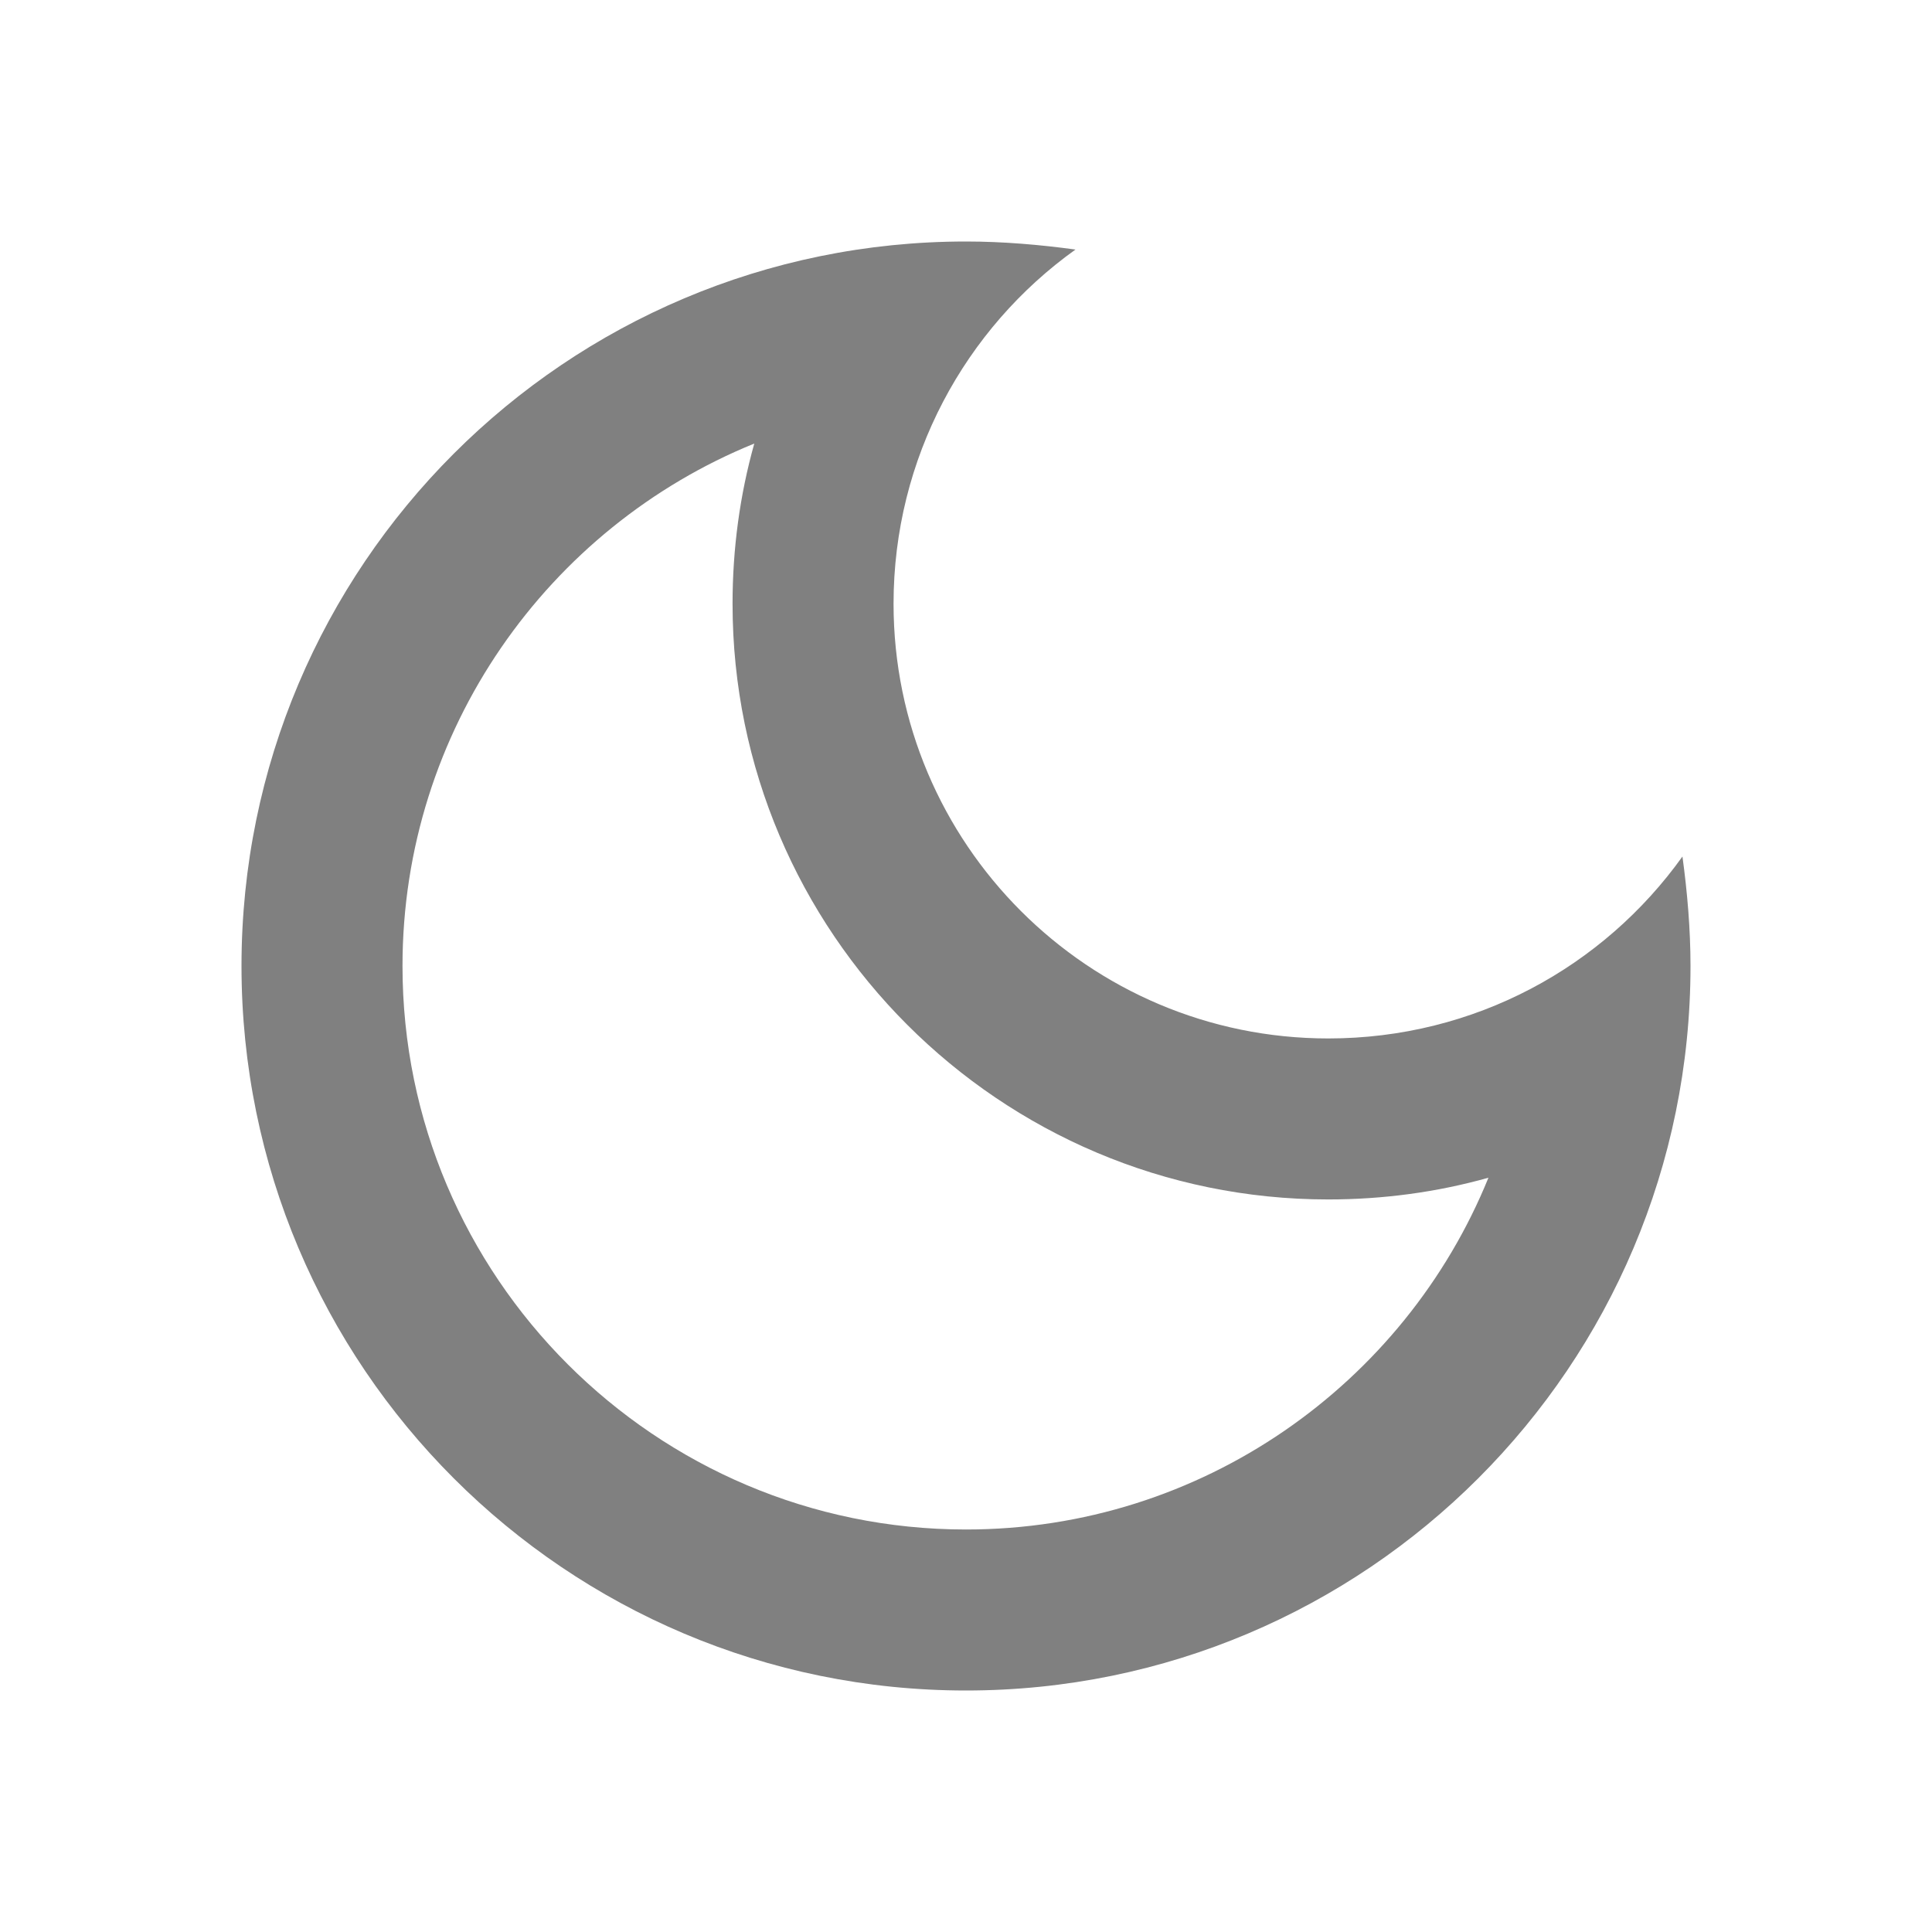
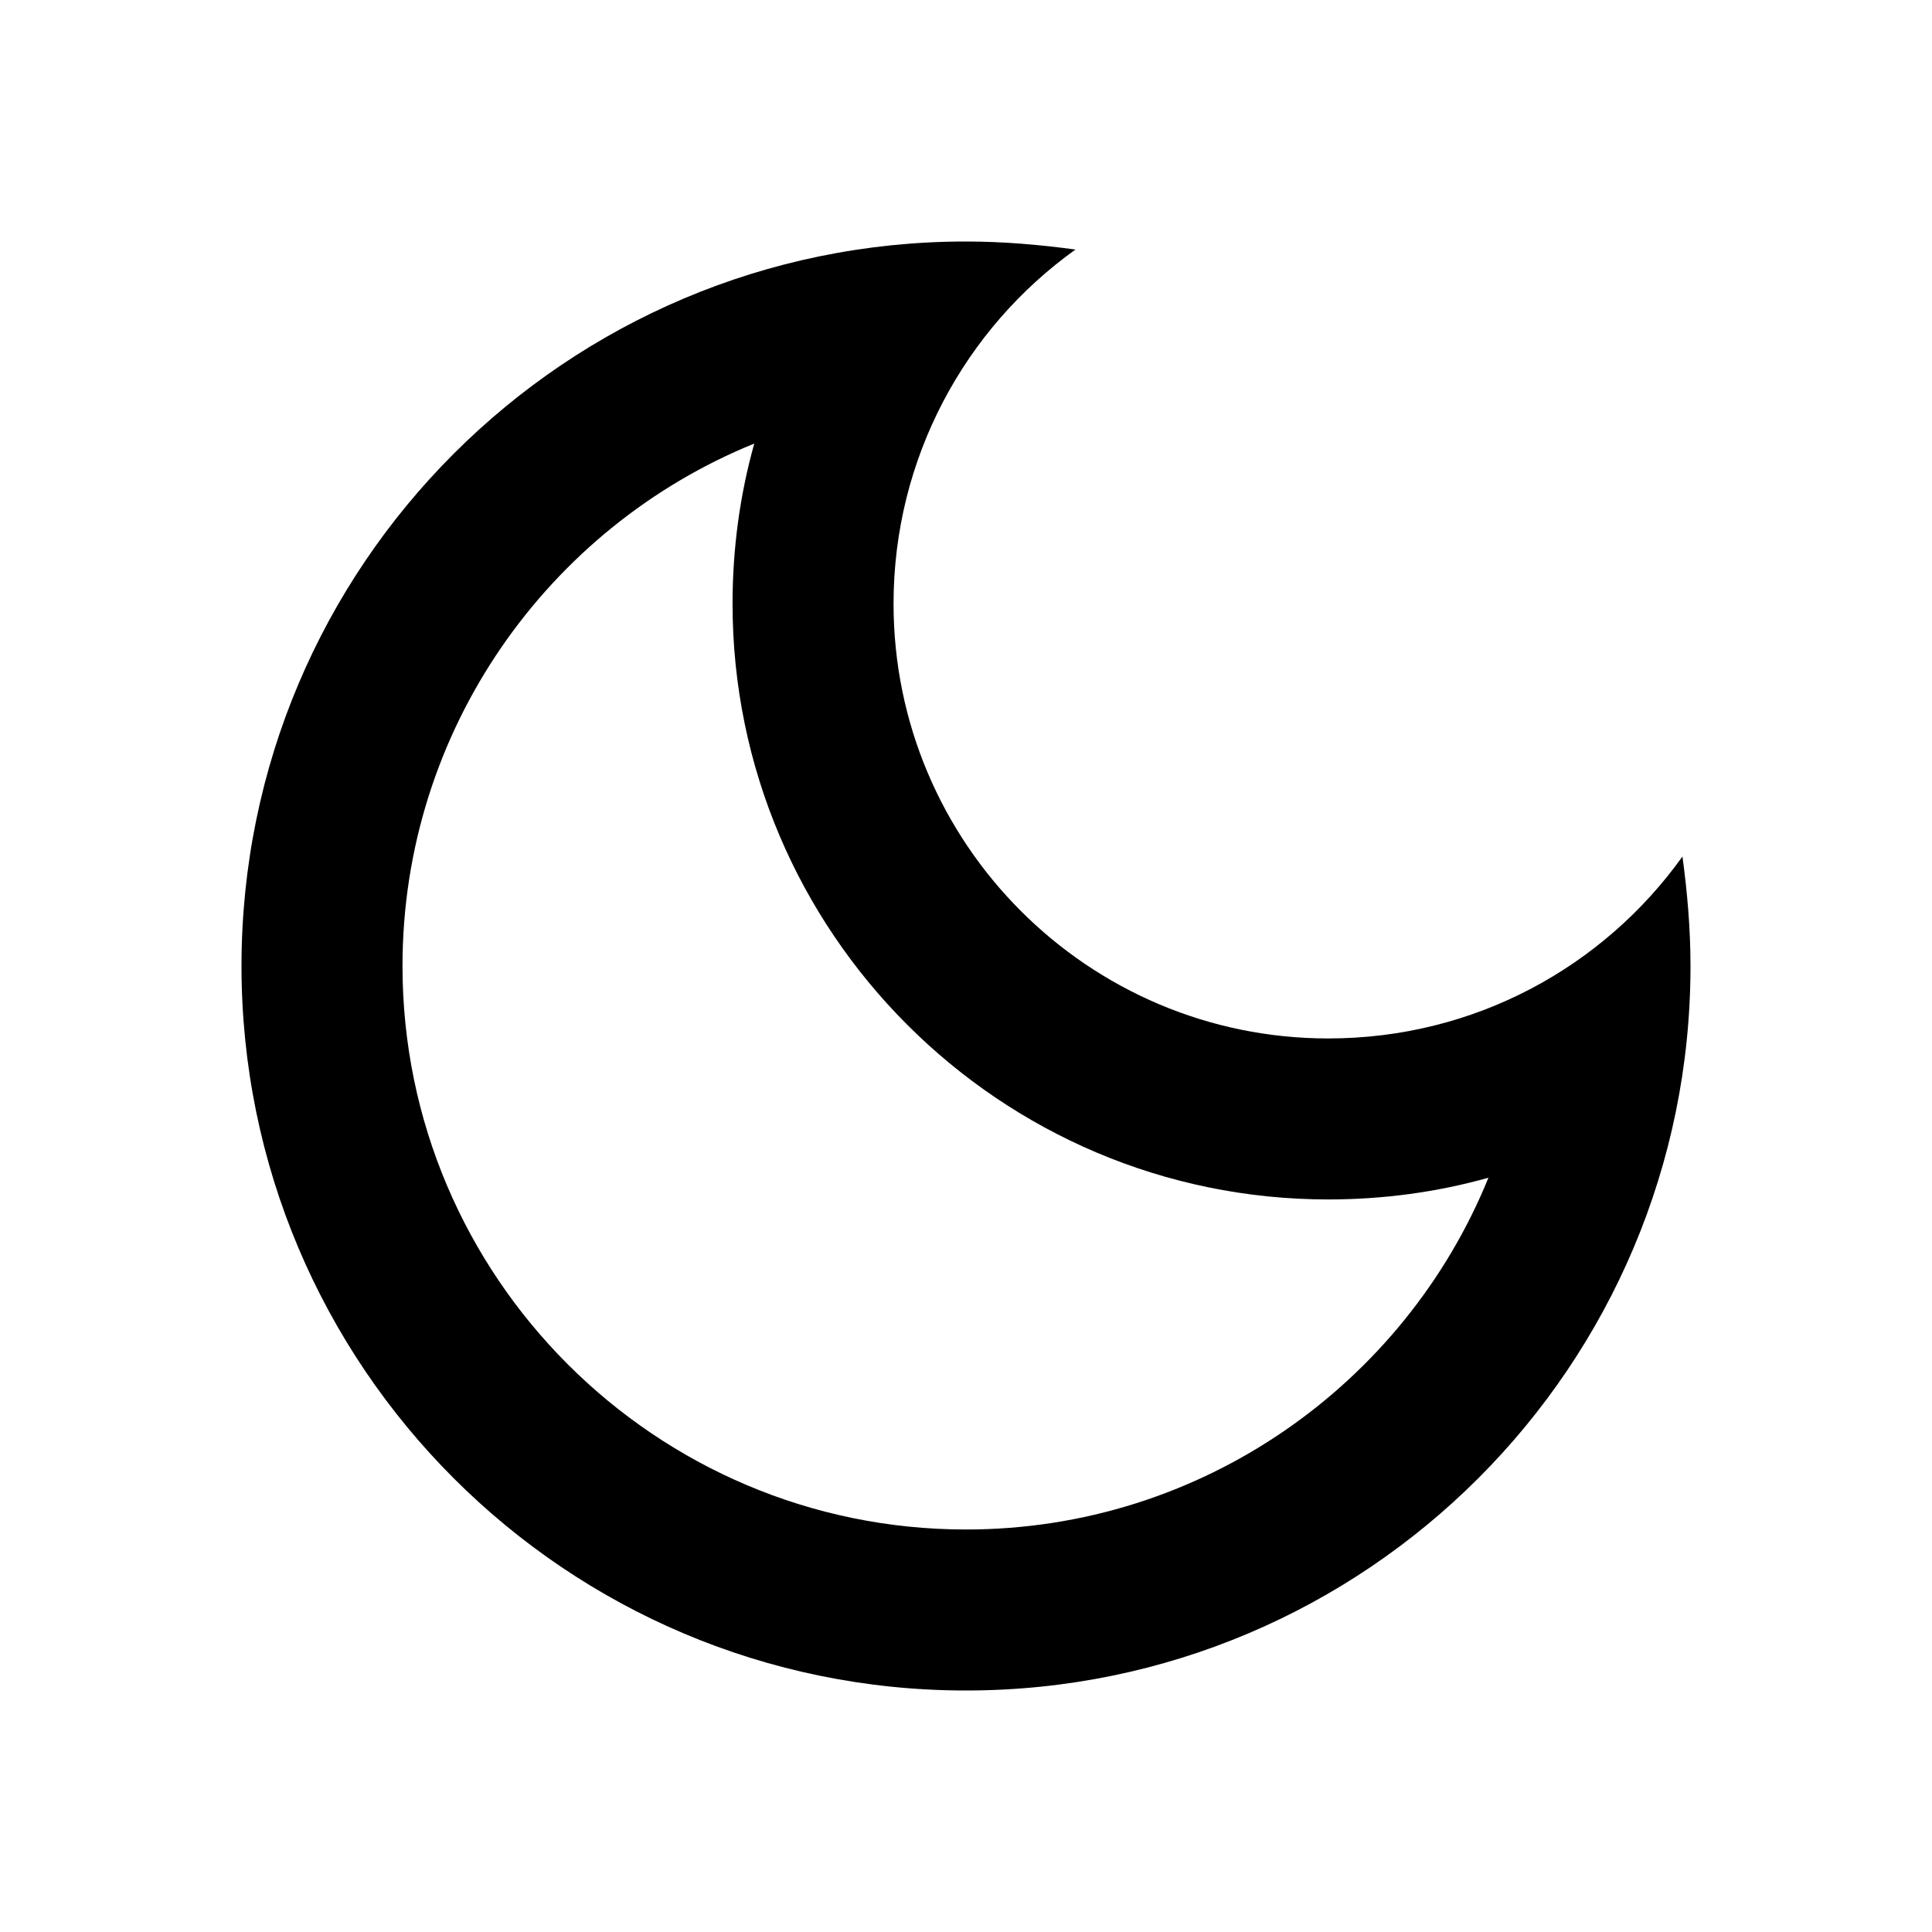
<svg xmlns="http://www.w3.org/2000/svg" version="1.0" viewBox="0 0 24 24" width="24" height="24">
-   <path fill="grey" d="M9.37,5.51C9.19,6.15,9.1,6.82,9.1,7.5c0,4.08,3.32,7.4,7.4,7.4c0.68,0,1.35-0.09,1.99-0.27C17.45,17.19,14.93,19,12,19 c-3.86,0-7-3.14-7-7C5,9.07,6.81,6.55,9.37,5.51z M12,3c-4.97,0-9,4.03-9,9s4.03,9,9,9s9-4.03,9-9c0-0.46-0.04-0.92-0.1-1.36 c-0.98,1.37-2.58,2.26-4.4,2.26c-2.98,0-5.4-2.42-5.4-5.4c0-1.81,0.89-3.42,2.26-4.4C12.92,3.04,12.46,3,12,3L12,3z" />
+   <path fill="black" d="M9.37,5.51C9.19,6.15,9.1,6.82,9.1,7.5c0,4.08,3.32,7.4,7.4,7.4c0.68,0,1.35-0.09,1.99-0.27C17.45,17.19,14.93,19,12,19 c-3.86,0-7-3.14-7-7C5,9.07,6.81,6.55,9.37,5.51z M12,3c-4.97,0-9,4.03-9,9s4.03,9,9,9s9-4.03,9-9c0-0.46-0.04-0.92-0.1-1.36 c-0.98,1.37-2.58,2.26-4.4,2.26c-2.98,0-5.4-2.42-5.4-5.4c0-1.81,0.89-3.42,2.26-4.4C12.92,3.04,12.46,3,12,3L12,3z" />
</svg>
